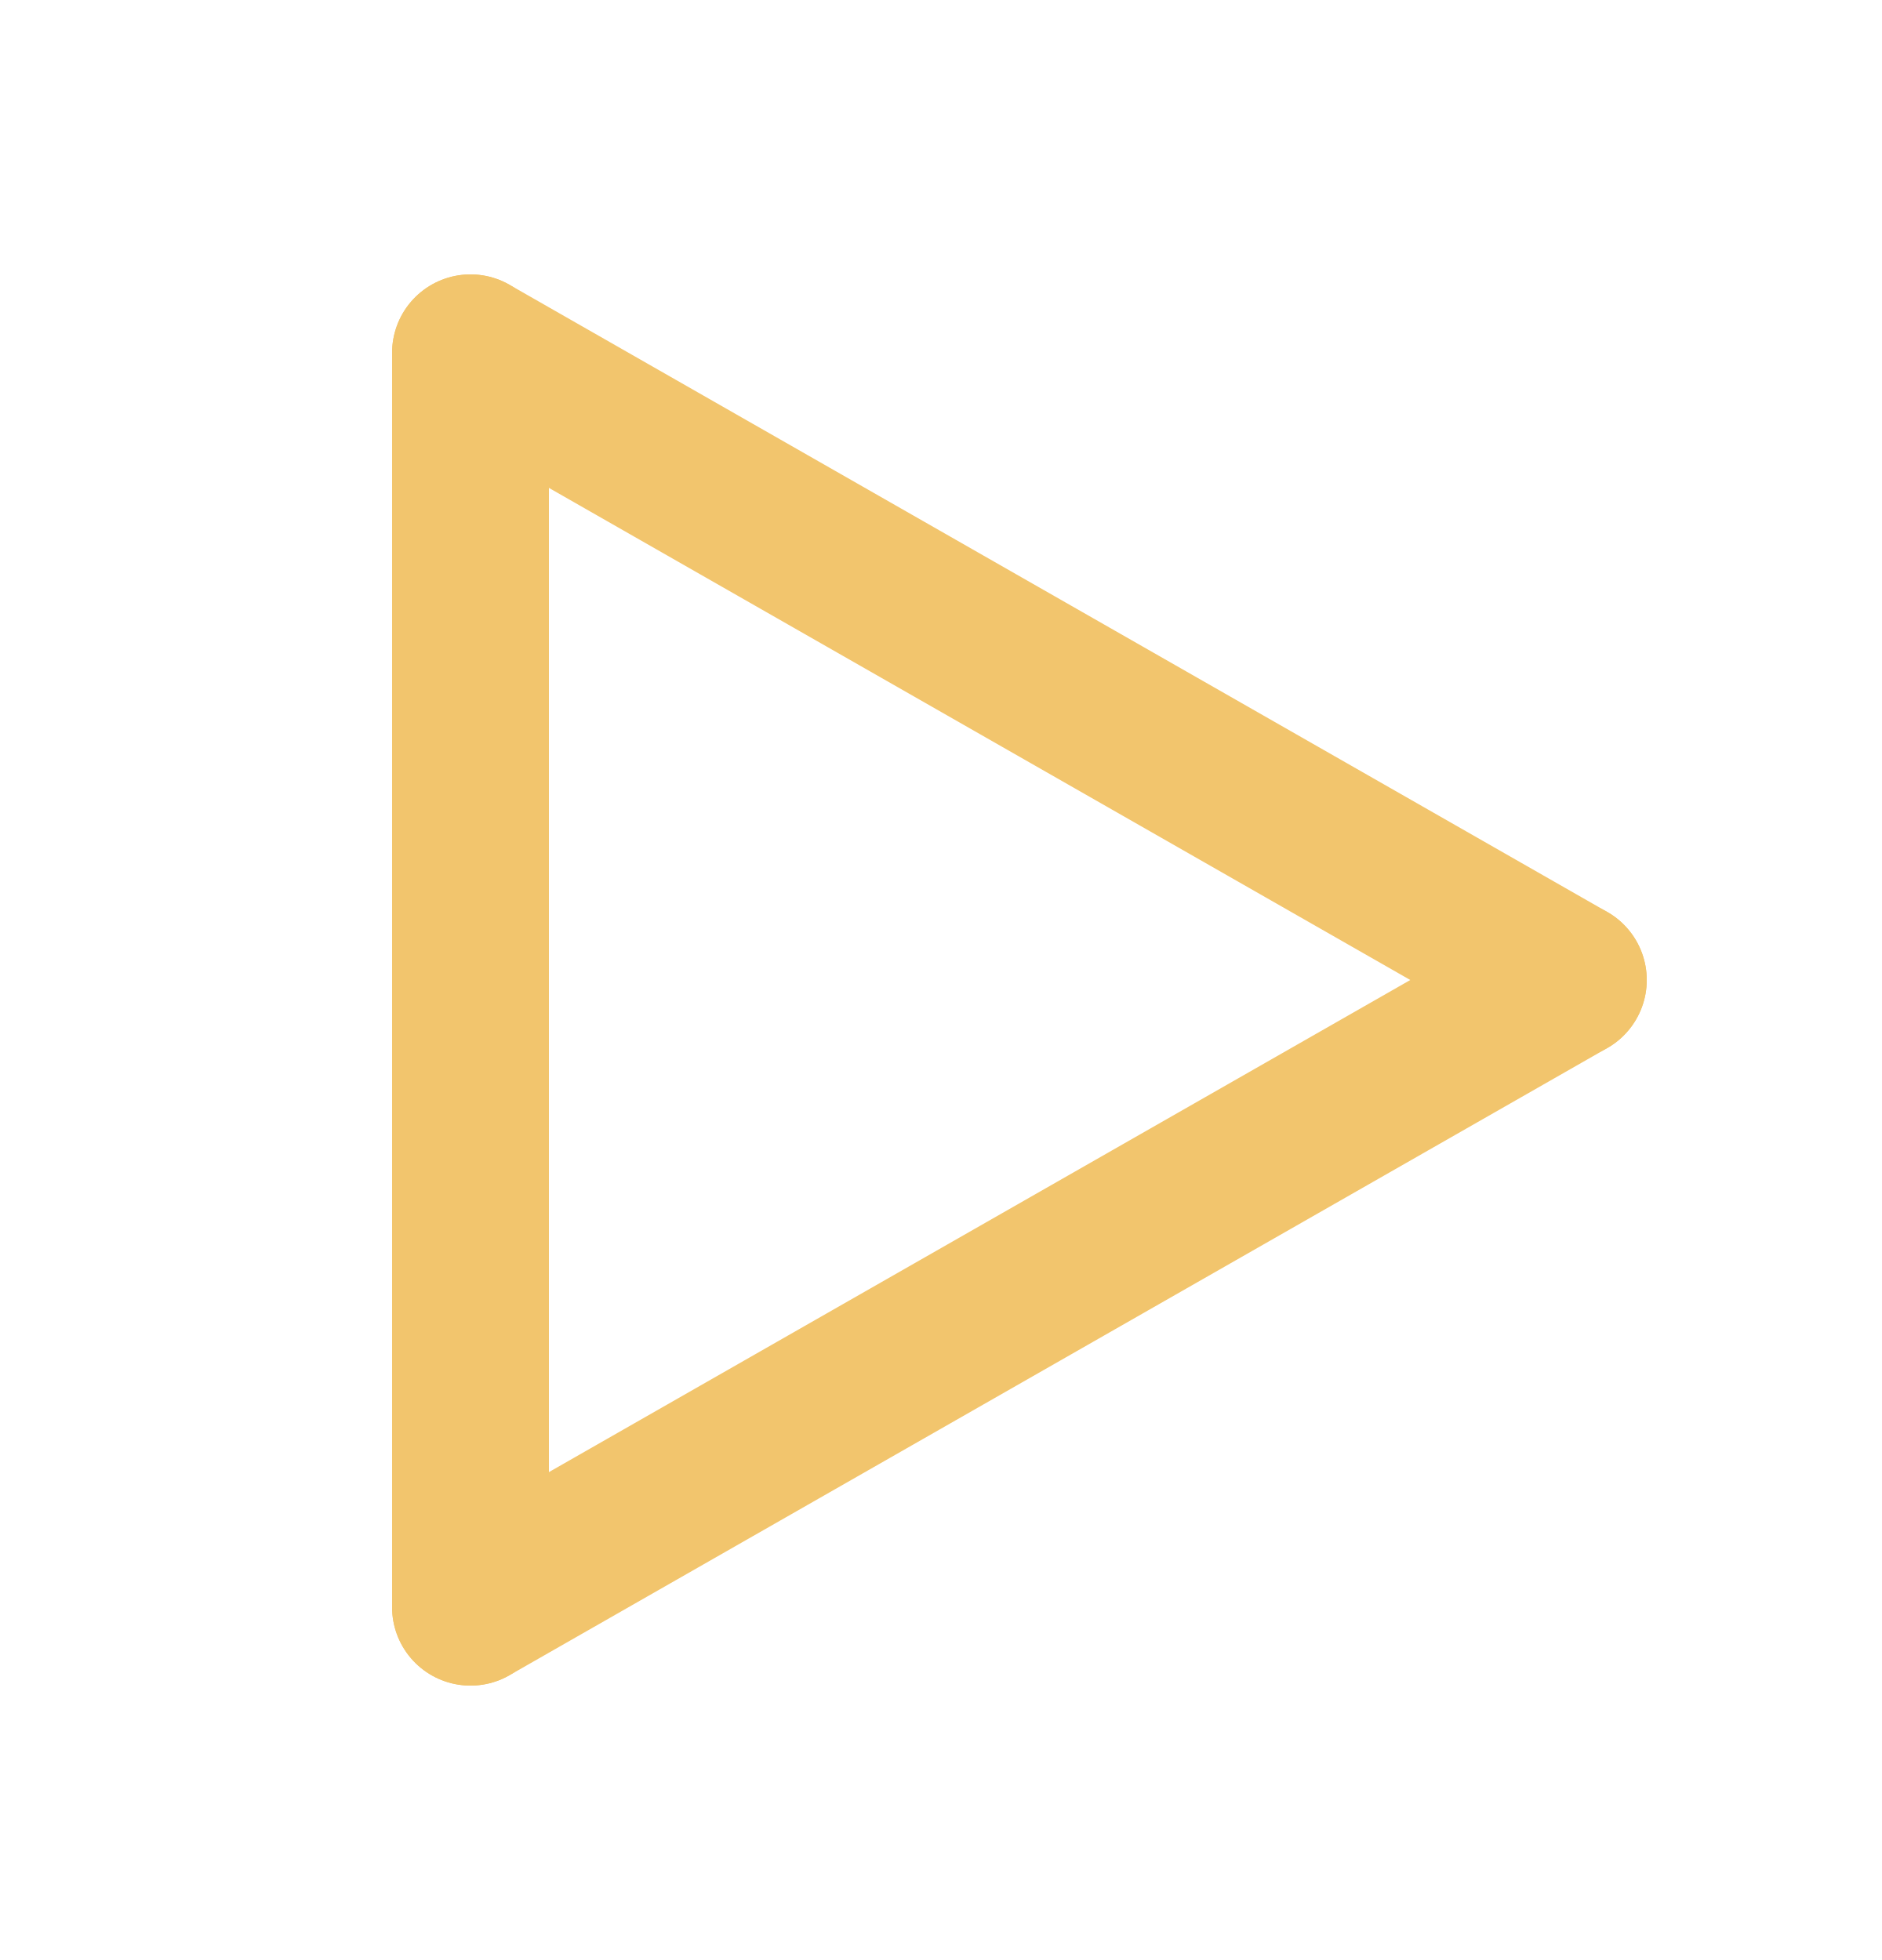
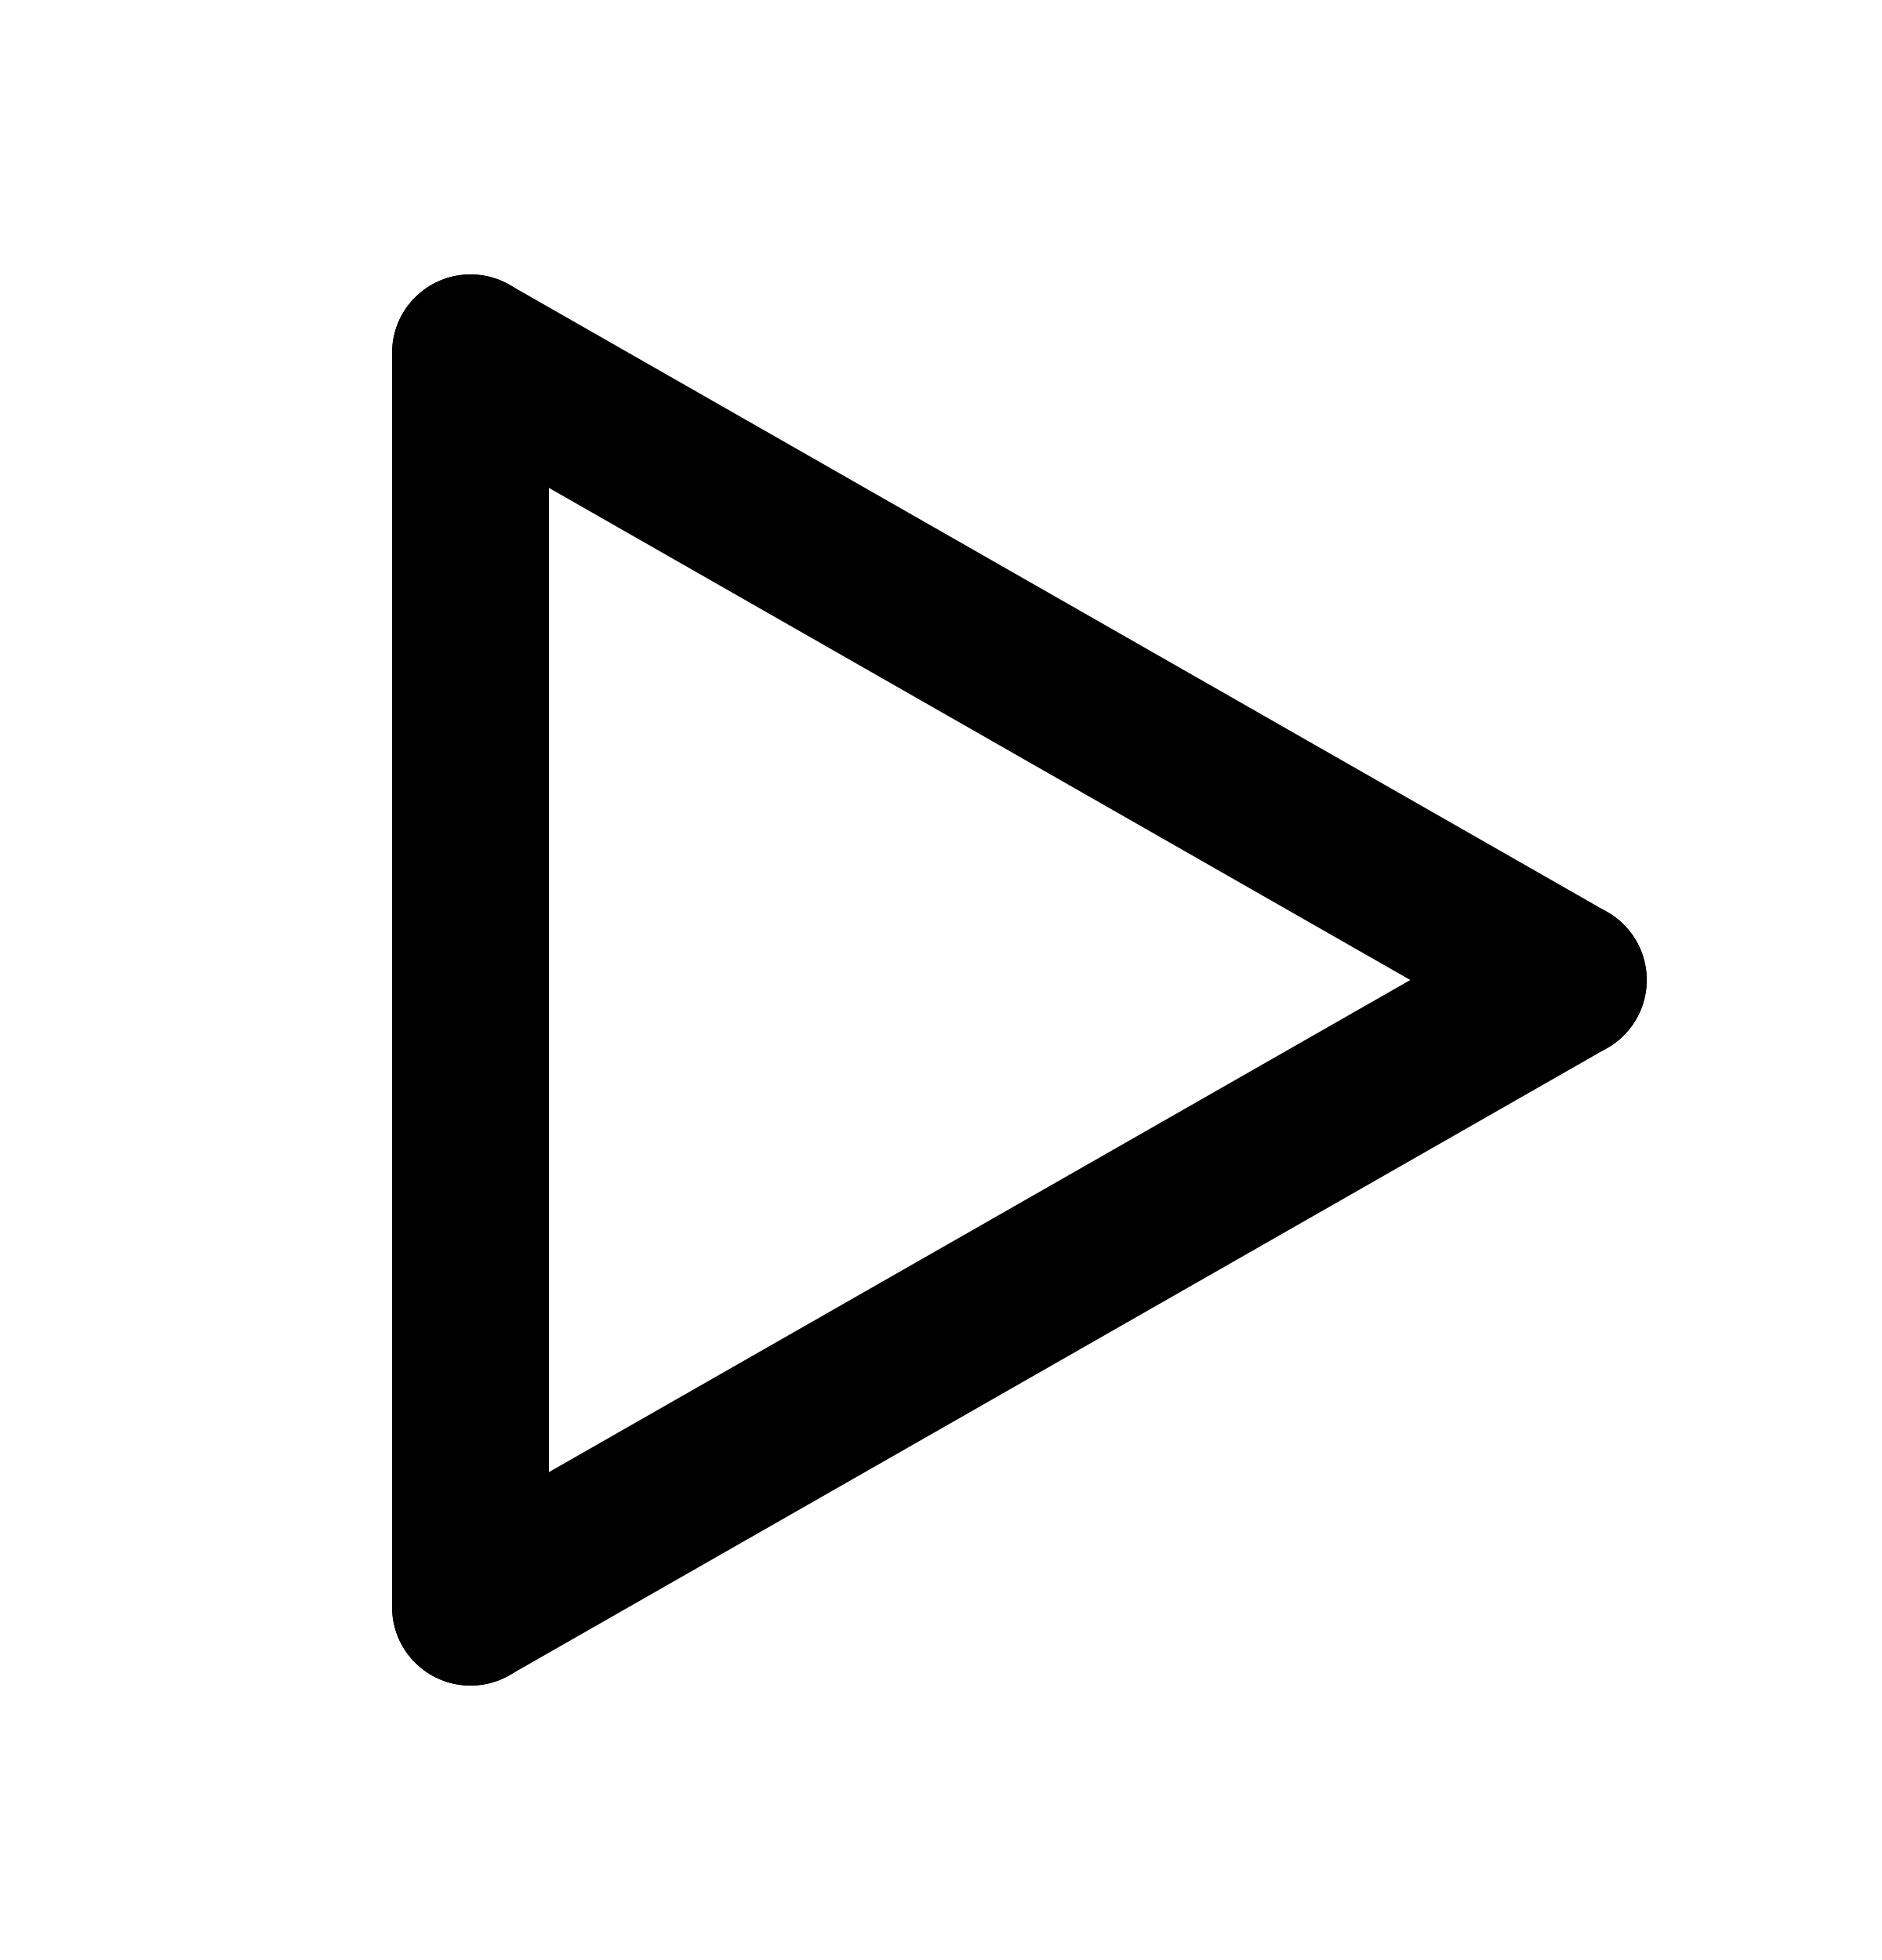
<svg xmlns="http://www.w3.org/2000/svg" width="24" height="25" viewBox="0 0 24 25" fill="none">
-   <path d="M6 4.5V20.5" stroke="#F2C56D" stroke-width="2" stroke-linecap="round" stroke-linejoin="round" />
-   <path d="M20 12.5L6 20.5" stroke="#F2C56D" stroke-width="2" stroke-linecap="round" stroke-linejoin="round" />
-   <path d="M20 12.5L6 4.5" stroke="#F2C56D" stroke-width="2" stroke-linecap="round" stroke-linejoin="round" />
+   <path d="M6 4.5V20.5" stroke="black" stroke-width="2" stroke-linecap="round" stroke-linejoin="round" />
+   <path d="M20 12.5L6 20.5" stroke="black" stroke-width="2" stroke-linecap="round" stroke-linejoin="round" />
+   <path d="M20 12.5L6 4.5" stroke="black" stroke-width="2" stroke-linecap="round" stroke-linejoin="round" />
</svg>
